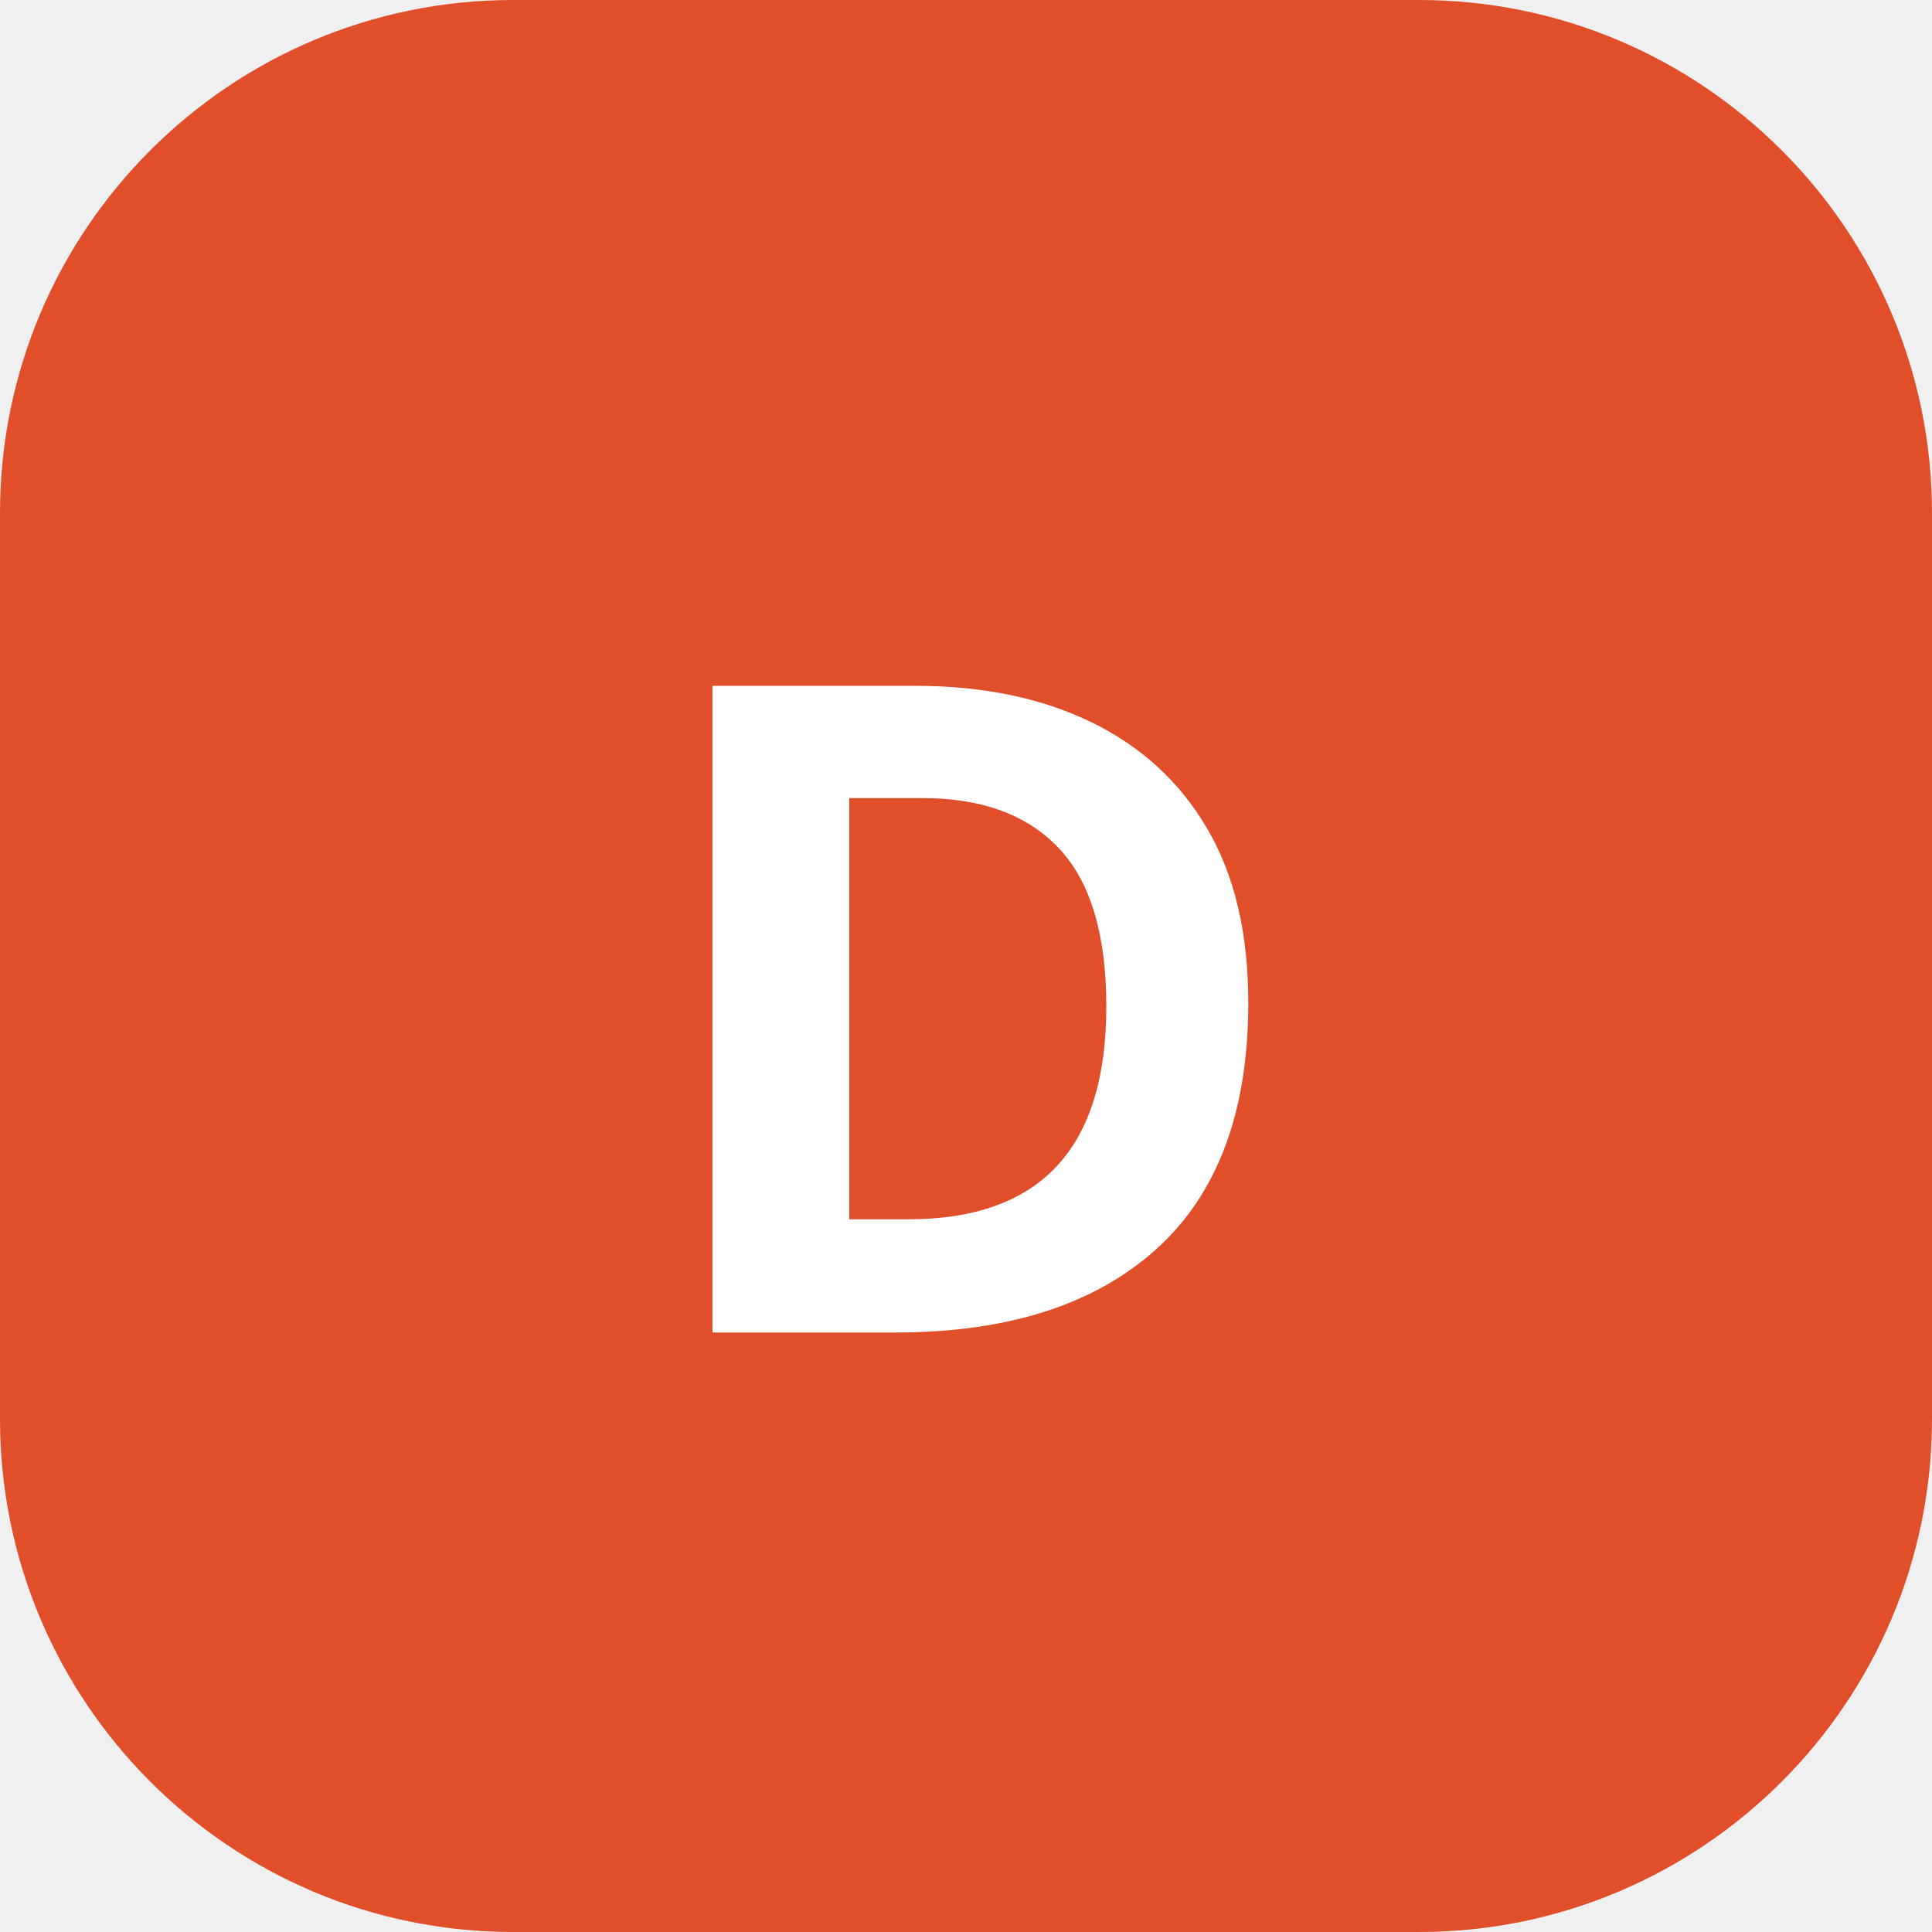
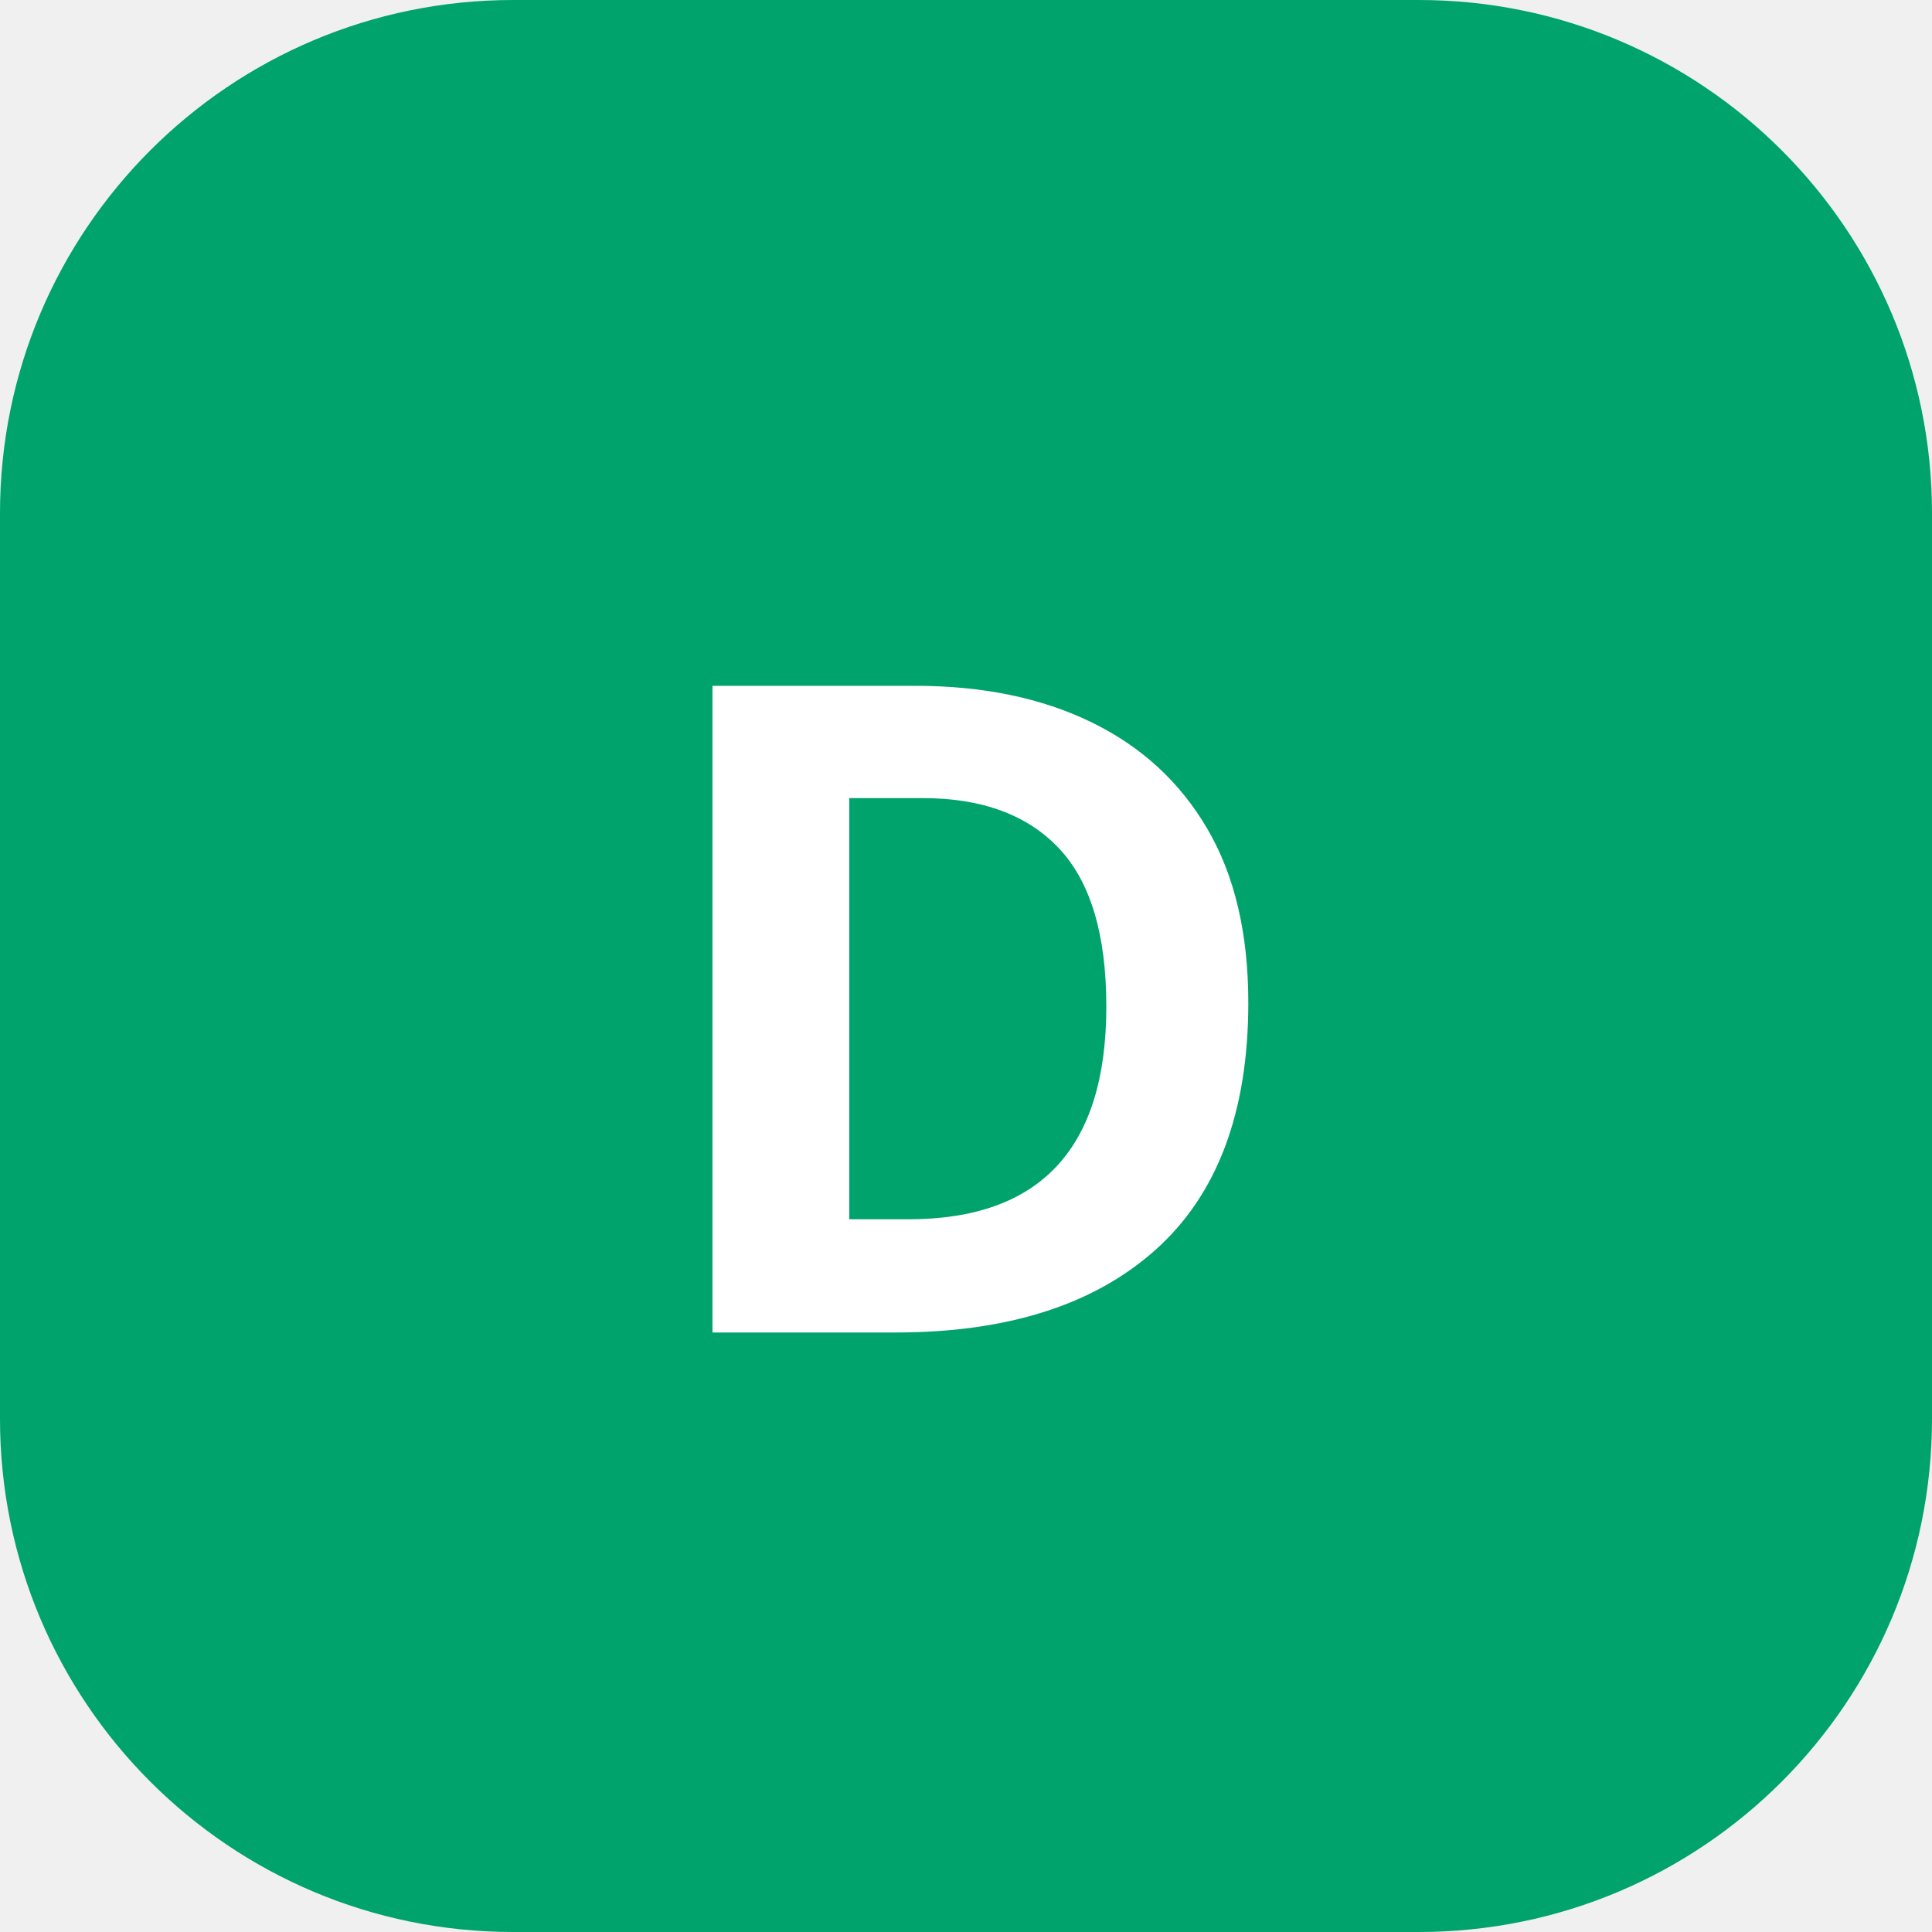
<svg xmlns="http://www.w3.org/2000/svg" viewBox="0 0 64 64" width="64" height="64" role="img" aria-label="DUM Club D mark">
-   <rect x="0" y="0" width="64" height="64" rx="17" fill="#E14F2A" />
+   <rect x="0" y="0" width="64" height="64" rx="17" fill="#00A36C" />
  <text x="32" y="32.5" text-anchor="middle" dominant-baseline="central" font-family="'Space Grotesk','Trebuchet MS',system-ui,sans-serif" font-weight="700" font-size="30" fill="#ffffff">D</text>
</svg>
